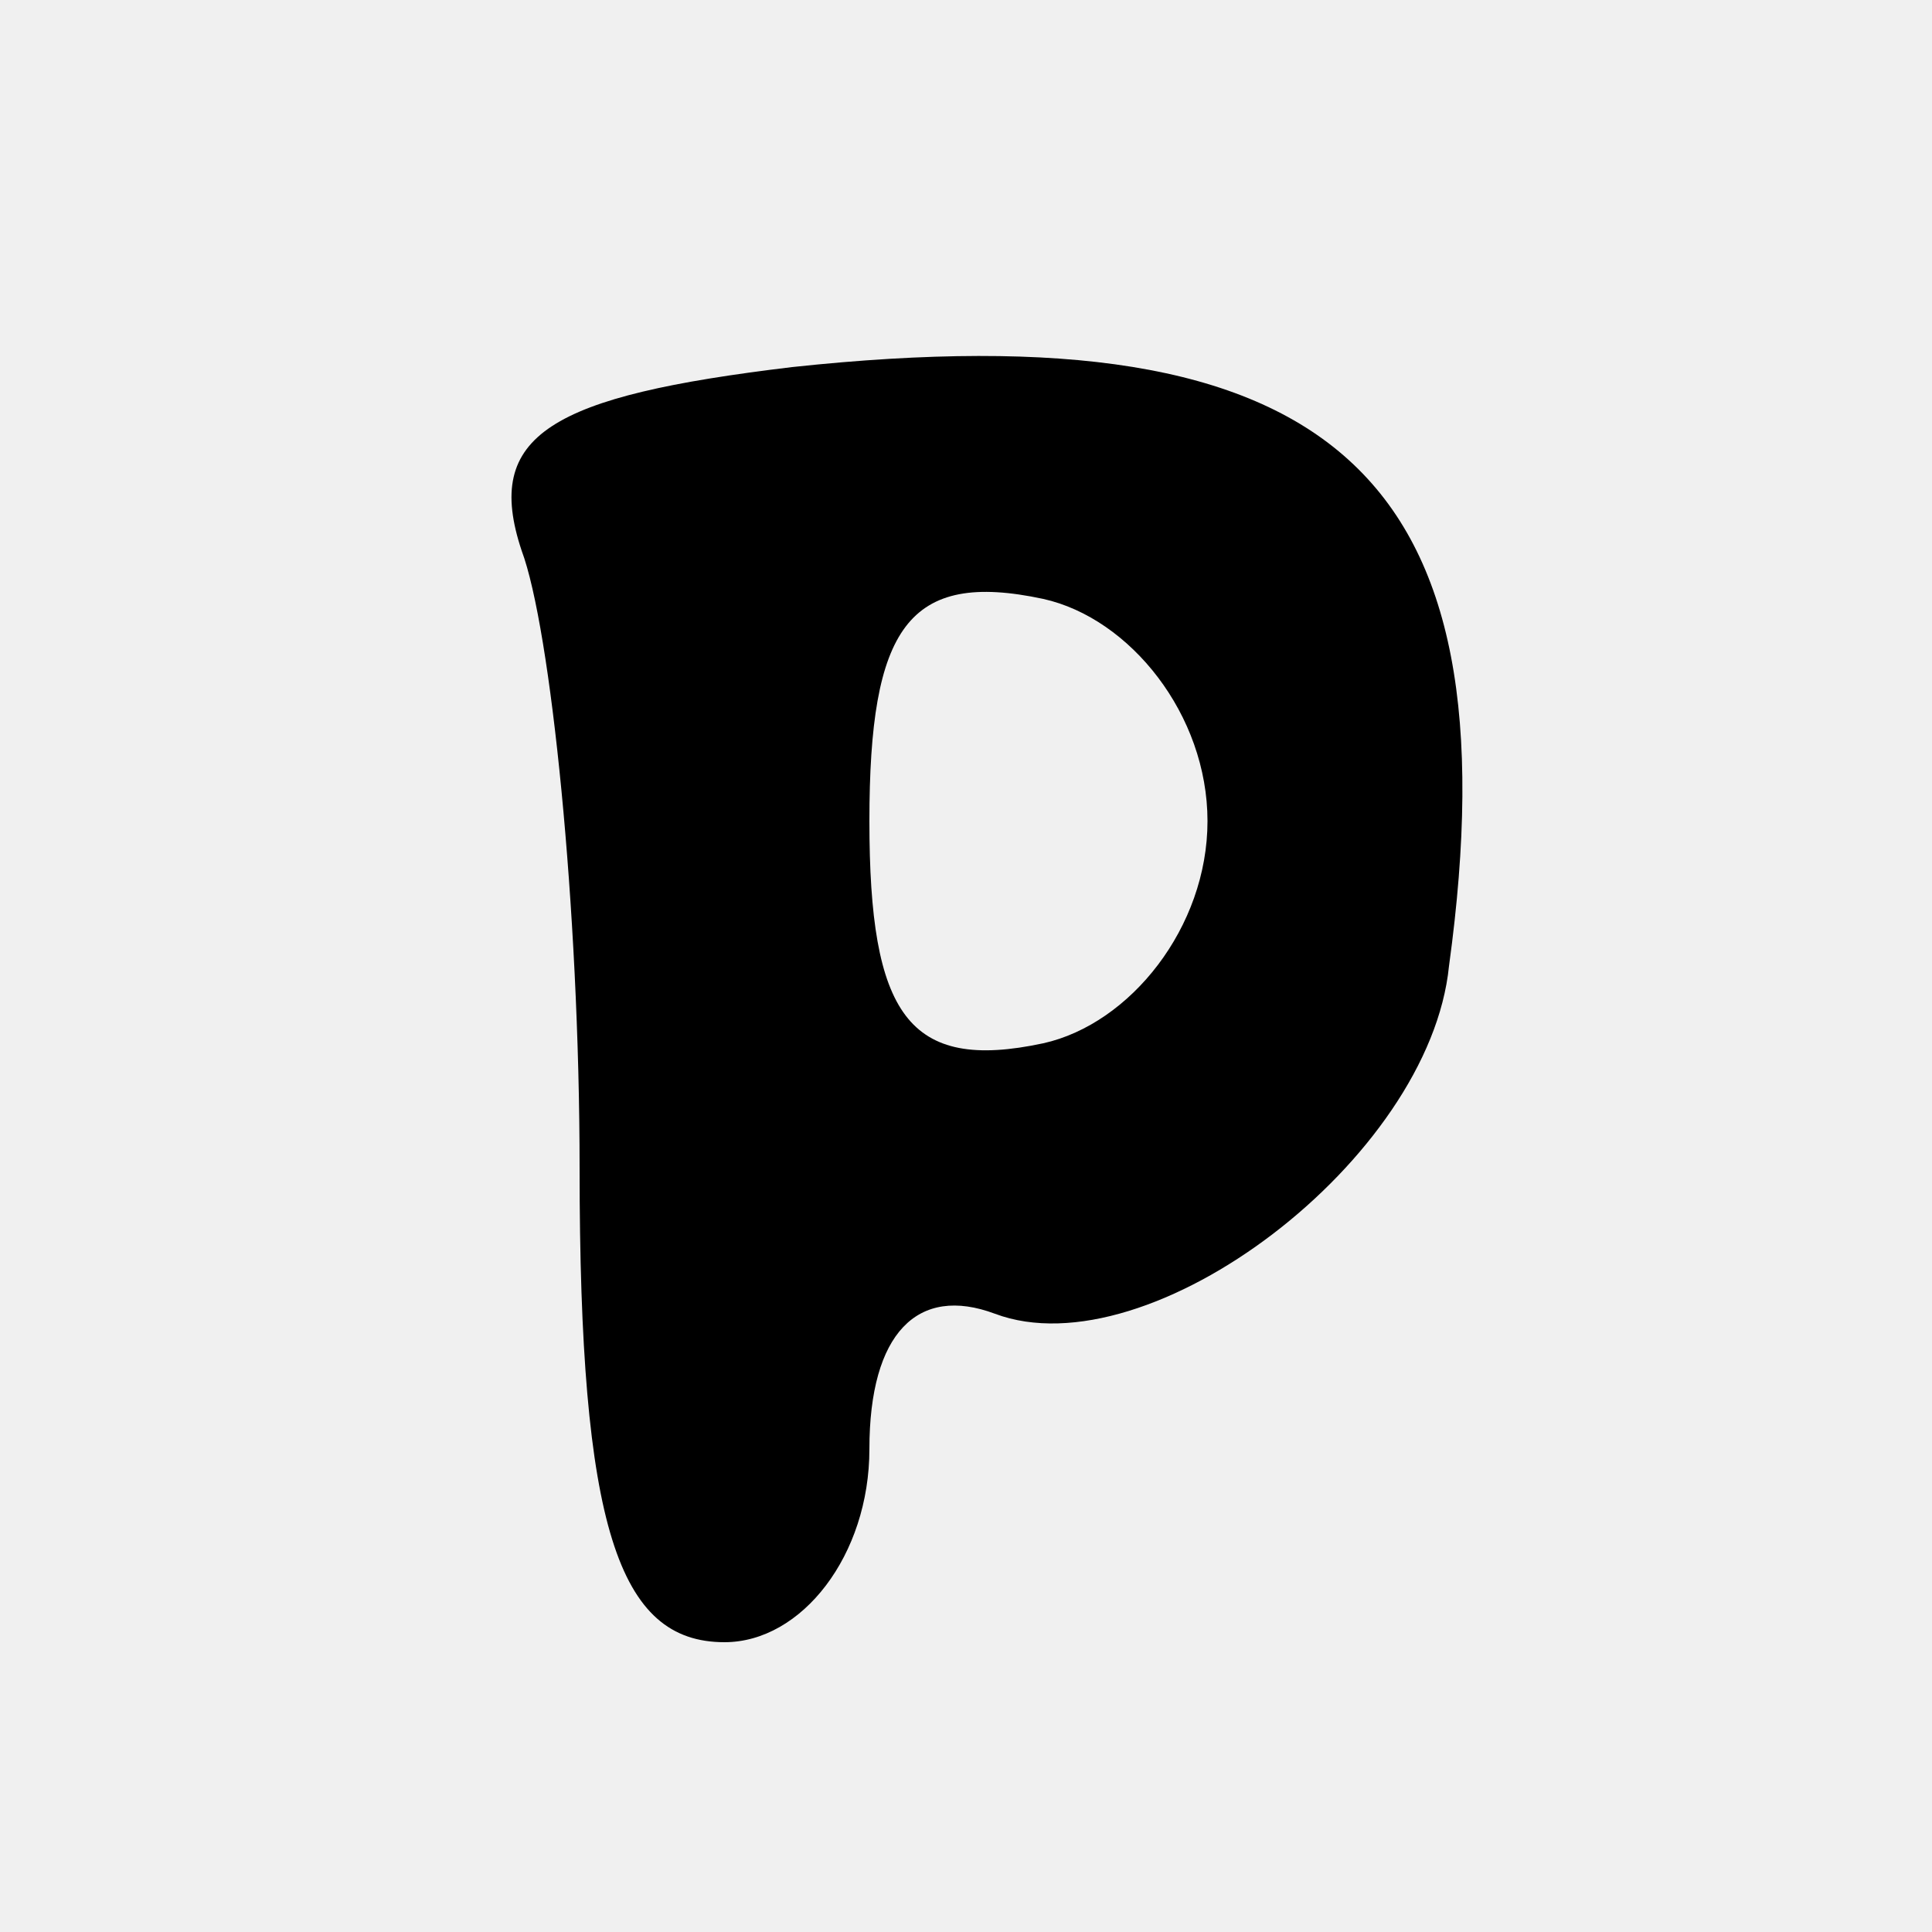
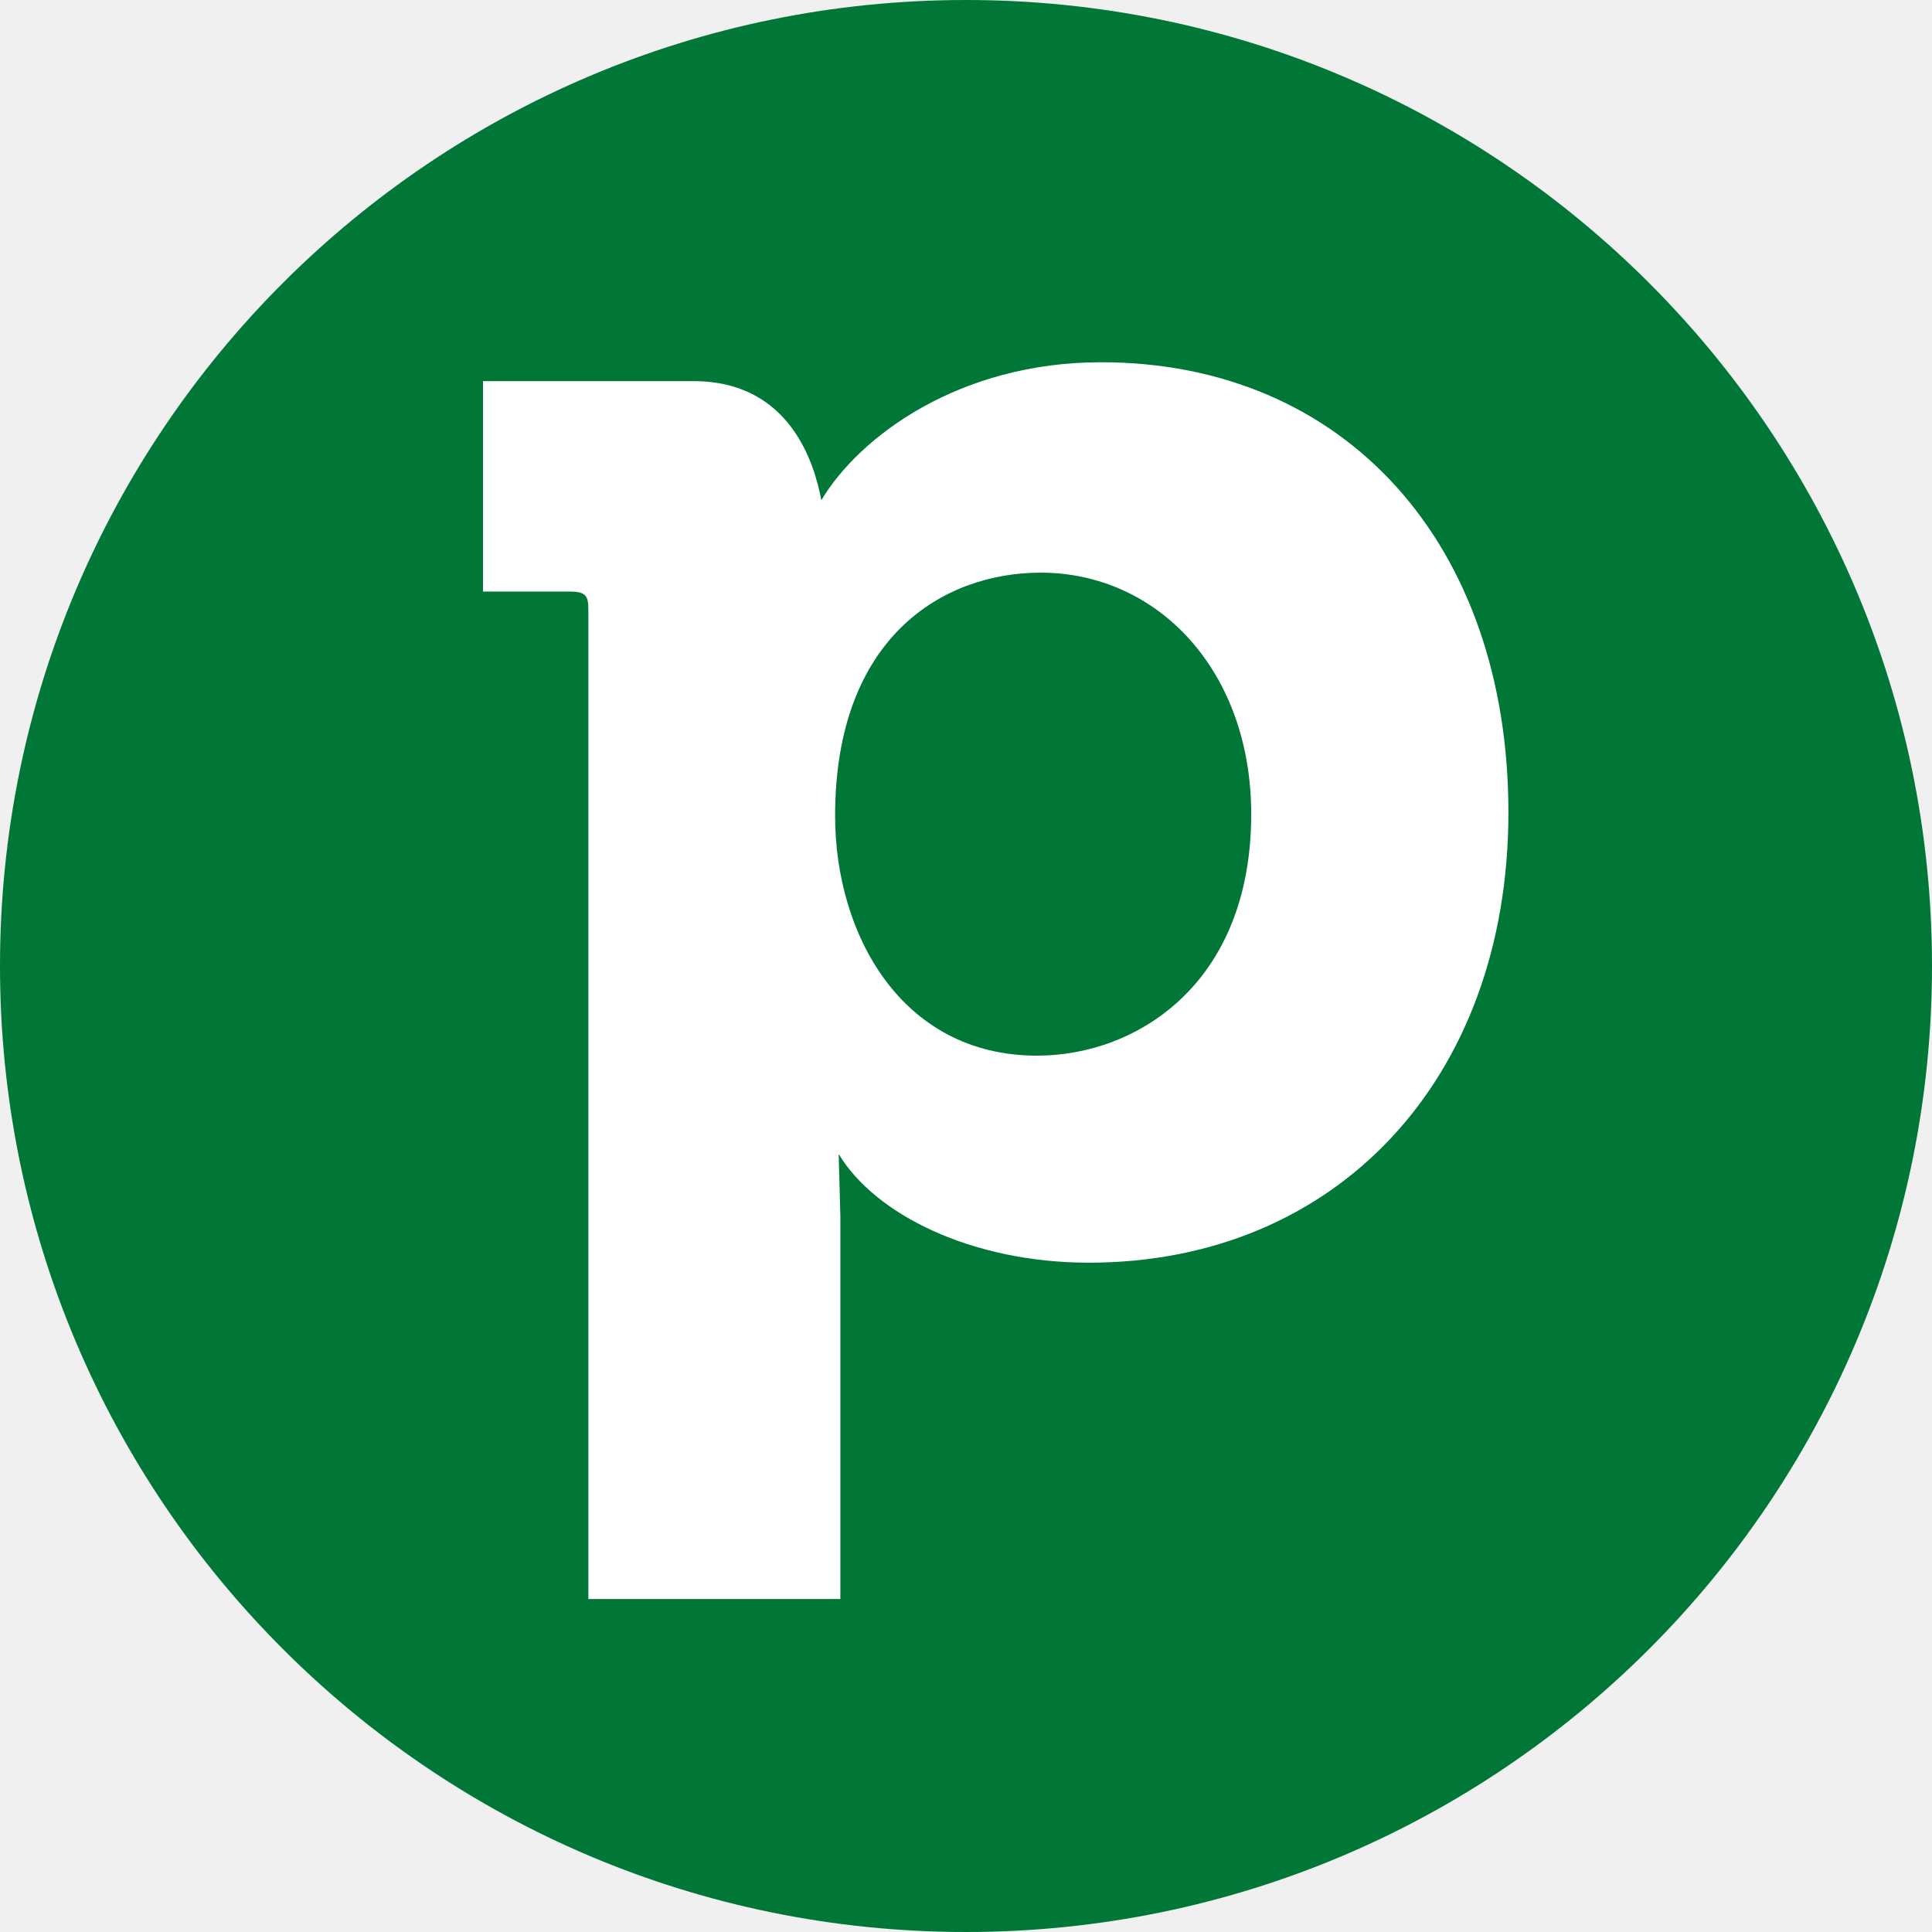
- <svg xmlns="http://www.w3.org/2000/svg" version="1.0" width="20pt" height="20pt" viewBox="0 0 20 20" preserveAspectRatio="xMidYMid meet">
-   <g transform="translate(0,20) scale(0.1,-0.1)" fill="#000000" stroke="none">
-     <path d="M82 162 c-25 -3 -32 -7 -28 -19 3 -8 6 -37 6 -64 0 -37 4 -49 15 -49 8 0 15 9 15 20 0 12 5 17 13 14 16 -6 45 16 47 36 7 51 -12 68 -68 62z m43 -47 c0 -11 -8 -21 -17 -23 -14 -3 -18 3 -18 23 0 20 4 26 18 23 9 -2 17 -12 17 -23z" />
+ <svg xmlns="http://www.w3.org/2000/svg" width="32" height="32" viewBox="0 0 32 32" fill="#017737">
+   <g>
+     <path d="M32 16C32 24.837 24.837 32 16 32C7.163 32 0 24.837 0 16C0 7.163 7.163 0 16 0C24.837 0 32 7.163 32 16Z" />
+     <path d="M24.984 13.456C24.984 17.885 22.125 20.914 18.036 20.914C16.092 20.914 14.49 20.114 13.891 19.113L13.919 20.142V26.485H9.745V10.085C9.745 9.856 9.688 9.798 9.43 9.798H8V6.313H11.489C13.09 6.313 13.491 7.685 13.604 8.285C14.234 7.228 15.891 6 18.236 6C22.268 5.999 24.984 8.998 24.984 13.456ZM20.724 13.485C20.724 11.113 19.18 9.485 17.235 9.485C15.634 9.485 13.832 10.542 13.832 13.514C13.832 15.457 14.919 17.485 17.178 17.485C18.837 17.484 20.724 16.284 20.724 13.485Z" fill="#FFFFFF" />
  </g>
</svg>
